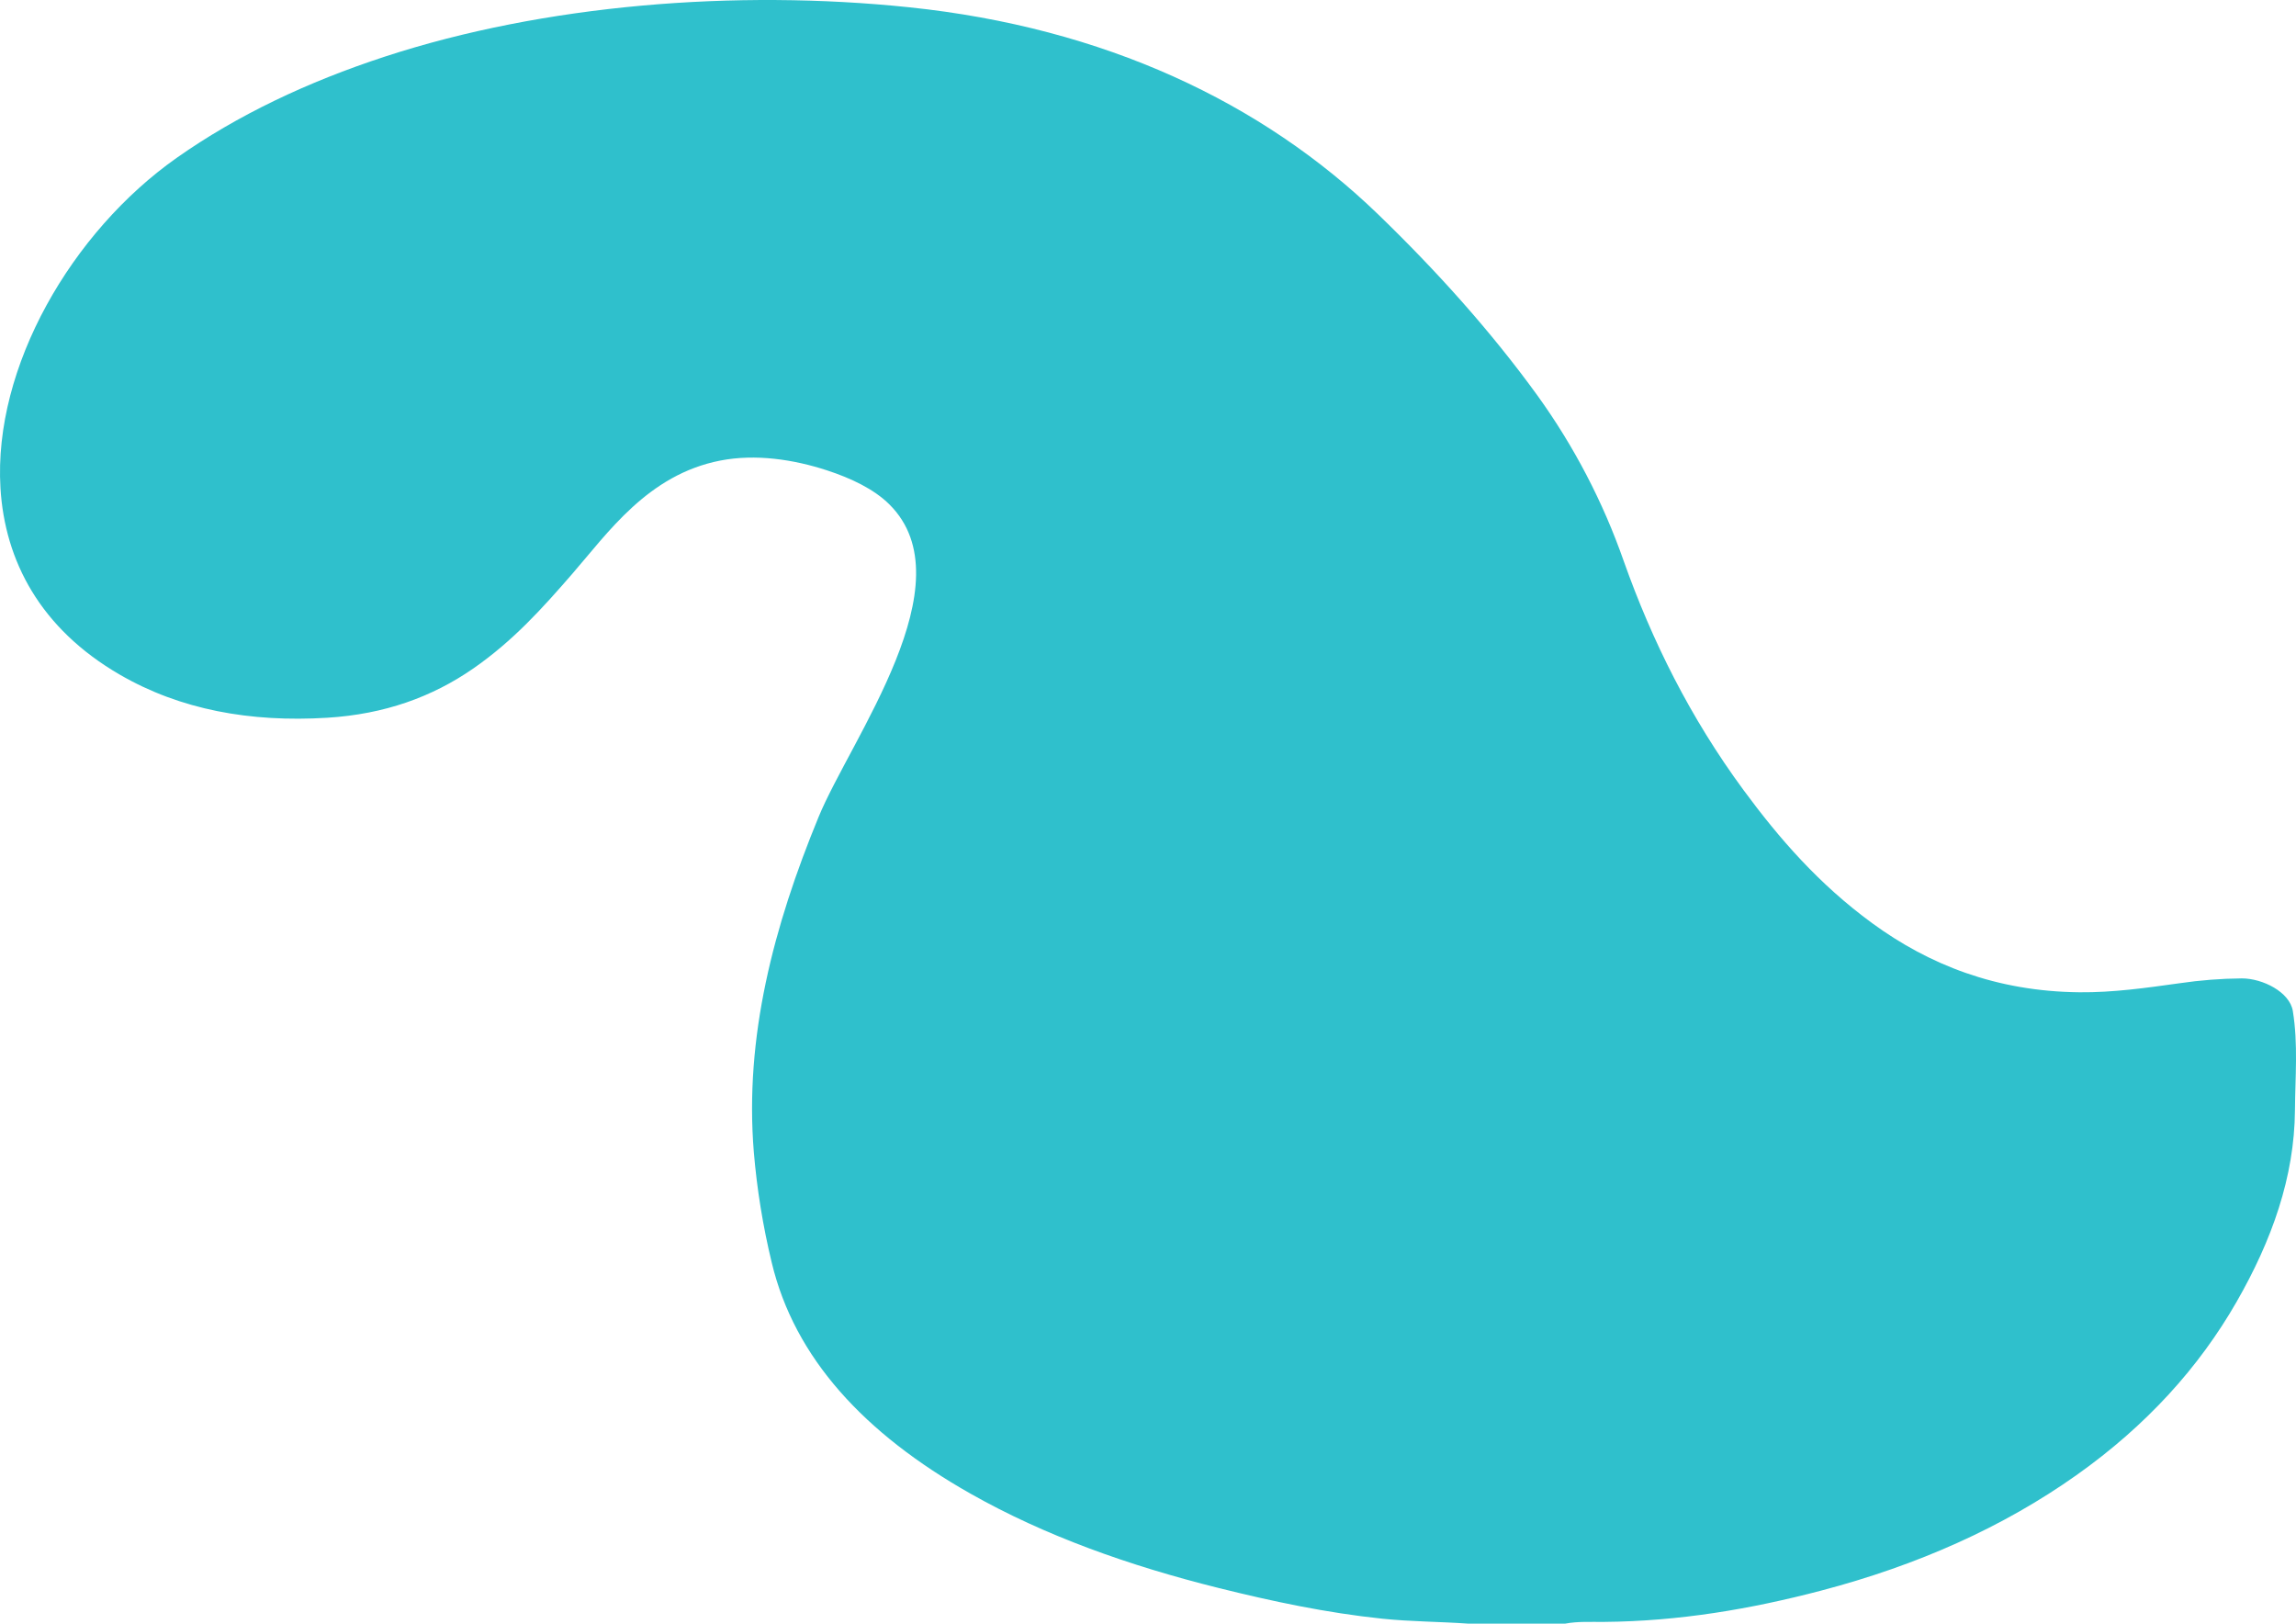
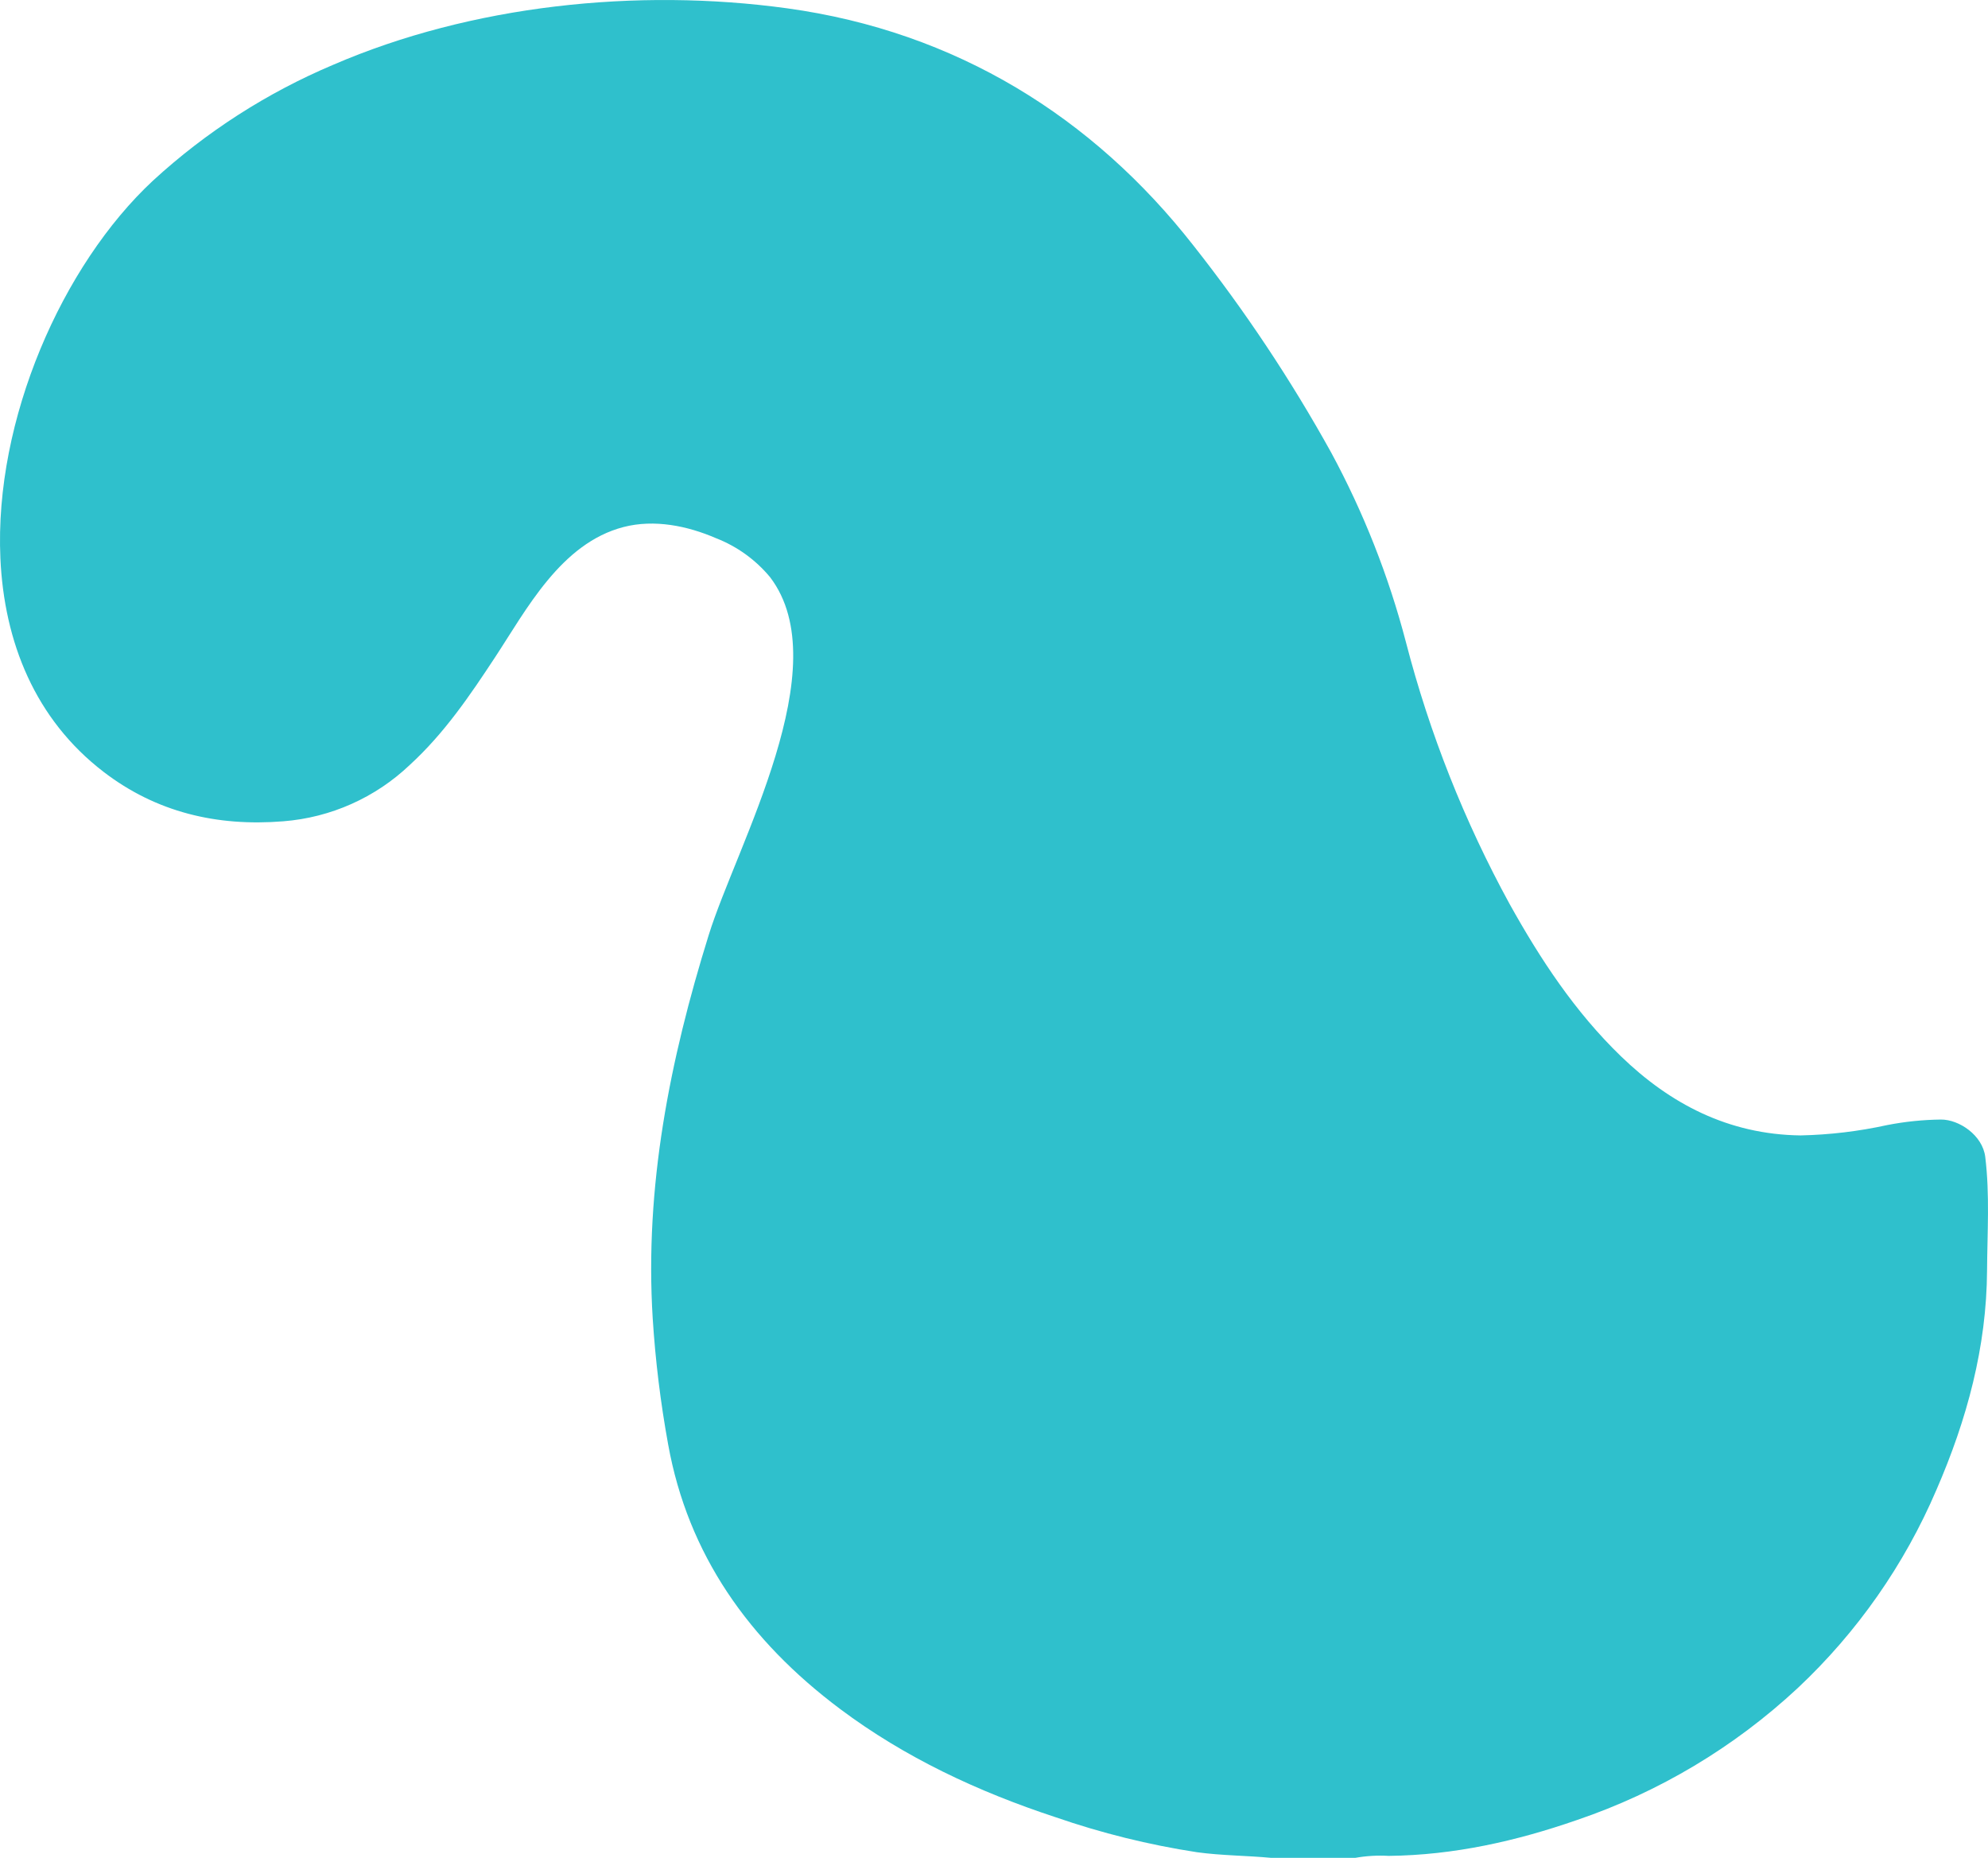
- <svg xmlns="http://www.w3.org/2000/svg" width="1164" height="823" viewBox="0 0 1164 823">
-   <path id="Path_15" data-name="Path 15" d="M-67.541,198.8C-71.215,137.43-31.346,68.875,21.837,31.438,52.562,9.81,88.131-7.043,127.409-19.878c80.729-26.377,177.748-34.151,265.717-24.987,98.973,10.311,179.127,48.279,237.8,105,30.128,29.127,57.356,59.541,80.68,91.713a329.555,329.555,0,0,1,43.81,84.028c14.3,40.3,33.6,79.216,60.778,116.115,17.942,24.36,38.132,47.64,65.205,67.427,28.675,20.958,62.791,34.584,105.052,35,17.1.168,33.989-2.246,50.77-4.586a229.8,229.8,0,0,1,31.5-2.449c10.606-.018,24.344,6.931,25.9,16.544,2.713,16.745,1.2,33.484,1.073,50.24-.246,33.943-11.751,66.105-29.649,97.268-18.95,33-45.528,62.527-81.146,87.755-37.05,26.238-80.291,45.614-129.365,58.5-35.6,9.347-71.993,15.56-110.207,15.879-6.471.055-13.172-.349-19.622.877H676.576c-14.479-1.03-29.1-1-43.505-2.5-28.417-2.964-55.819-8.8-82.836-15.518-45.509-11.321-88.23-26.472-126.092-47.923-53.554-30.343-89.1-68.545-100.7-117.171a370.892,370.892,0,0,1-9.059-55.96c-4.754-58.177,9.993-114.325,32.822-169.776,16.389-39.812,75.811-118.807,35.927-158.457-7.831-7.785-19.444-13.29-31.683-17.289-16.85-5.506-36.166-8.439-54.055-4.953-36.767,7.164-56.982,36.66-75.381,57.805-14.687,16.882-29.6,33.552-49.846,47.59-20.832,14.442-45.027,23.188-74.025,24.97-39.013,2.4-74.52-4.056-105.2-21.855C-47.365,270.031-65.332,235.714-67.541,198.8Z" transform="translate(67.775 48.552)" fill="#2fc0cc" />
+ <svg xmlns="http://www.w3.org/2000/svg" width="330" height="308.328" viewBox="0 0 330 308.328">
+   <path id="Path_20" data-name="Path 20" d="M-67.709,44.115c-1.042-22.991,10.261-48.674,25.339-62.7A104.1,104.1,0,0,1-12.44-37.81C10.447-47.692,37.953-50.6,62.892-47.171c28.059,3.863,50.783,18.087,67.416,39.339a254.176,254.176,0,0,1,22.873,34.359,141.13,141.13,0,0,1,12.42,31.48,189.575,189.575,0,0,0,17.231,43.5c5.087,9.126,10.811,17.848,18.486,25.261,8.129,7.852,17.8,12.957,29.783,13.113a74.381,74.381,0,0,0,14.393-1.718,49.677,49.677,0,0,1,8.93-.917c3.007-.007,6.9,2.6,7.344,6.2.769,6.273.34,12.544.3,18.822-.07,12.716-3.331,24.766-8.406,36.44a97.893,97.893,0,0,1-23.005,32.876A101.811,101.811,0,0,1,193.987,253.5c-10.092,3.5-20.411,5.83-31.244,5.949a23.689,23.689,0,0,0-5.563.329H143.252c-4.1-.386-8.249-.374-12.334-.936a133.816,133.816,0,0,1-23.484-5.814c-12.9-4.241-25.014-9.918-35.748-17.954-15.183-11.368-25.26-25.68-28.549-43.9a180.509,180.509,0,0,1-2.568-20.965c-1.348-21.8,2.833-42.83,9.305-63.6C54.52,91.69,71.367,62.1,60.059,47.241a22.076,22.076,0,0,0-8.982-6.477C46.3,38.7,40.824,37.6,35.752,38.908,25.329,41.592,19.6,52.643,14.381,60.565,10.217,66.889,5.991,73.134.25,78.393a34.35,34.35,0,0,1-20.986,9.355c-11.06.9-21.127-1.519-29.826-8.188C-61.989,70.8-67.083,57.945-67.709,44.115Z" transform="translate(67.775 48.552)" fill="#2fc0cc" />
</svg>
